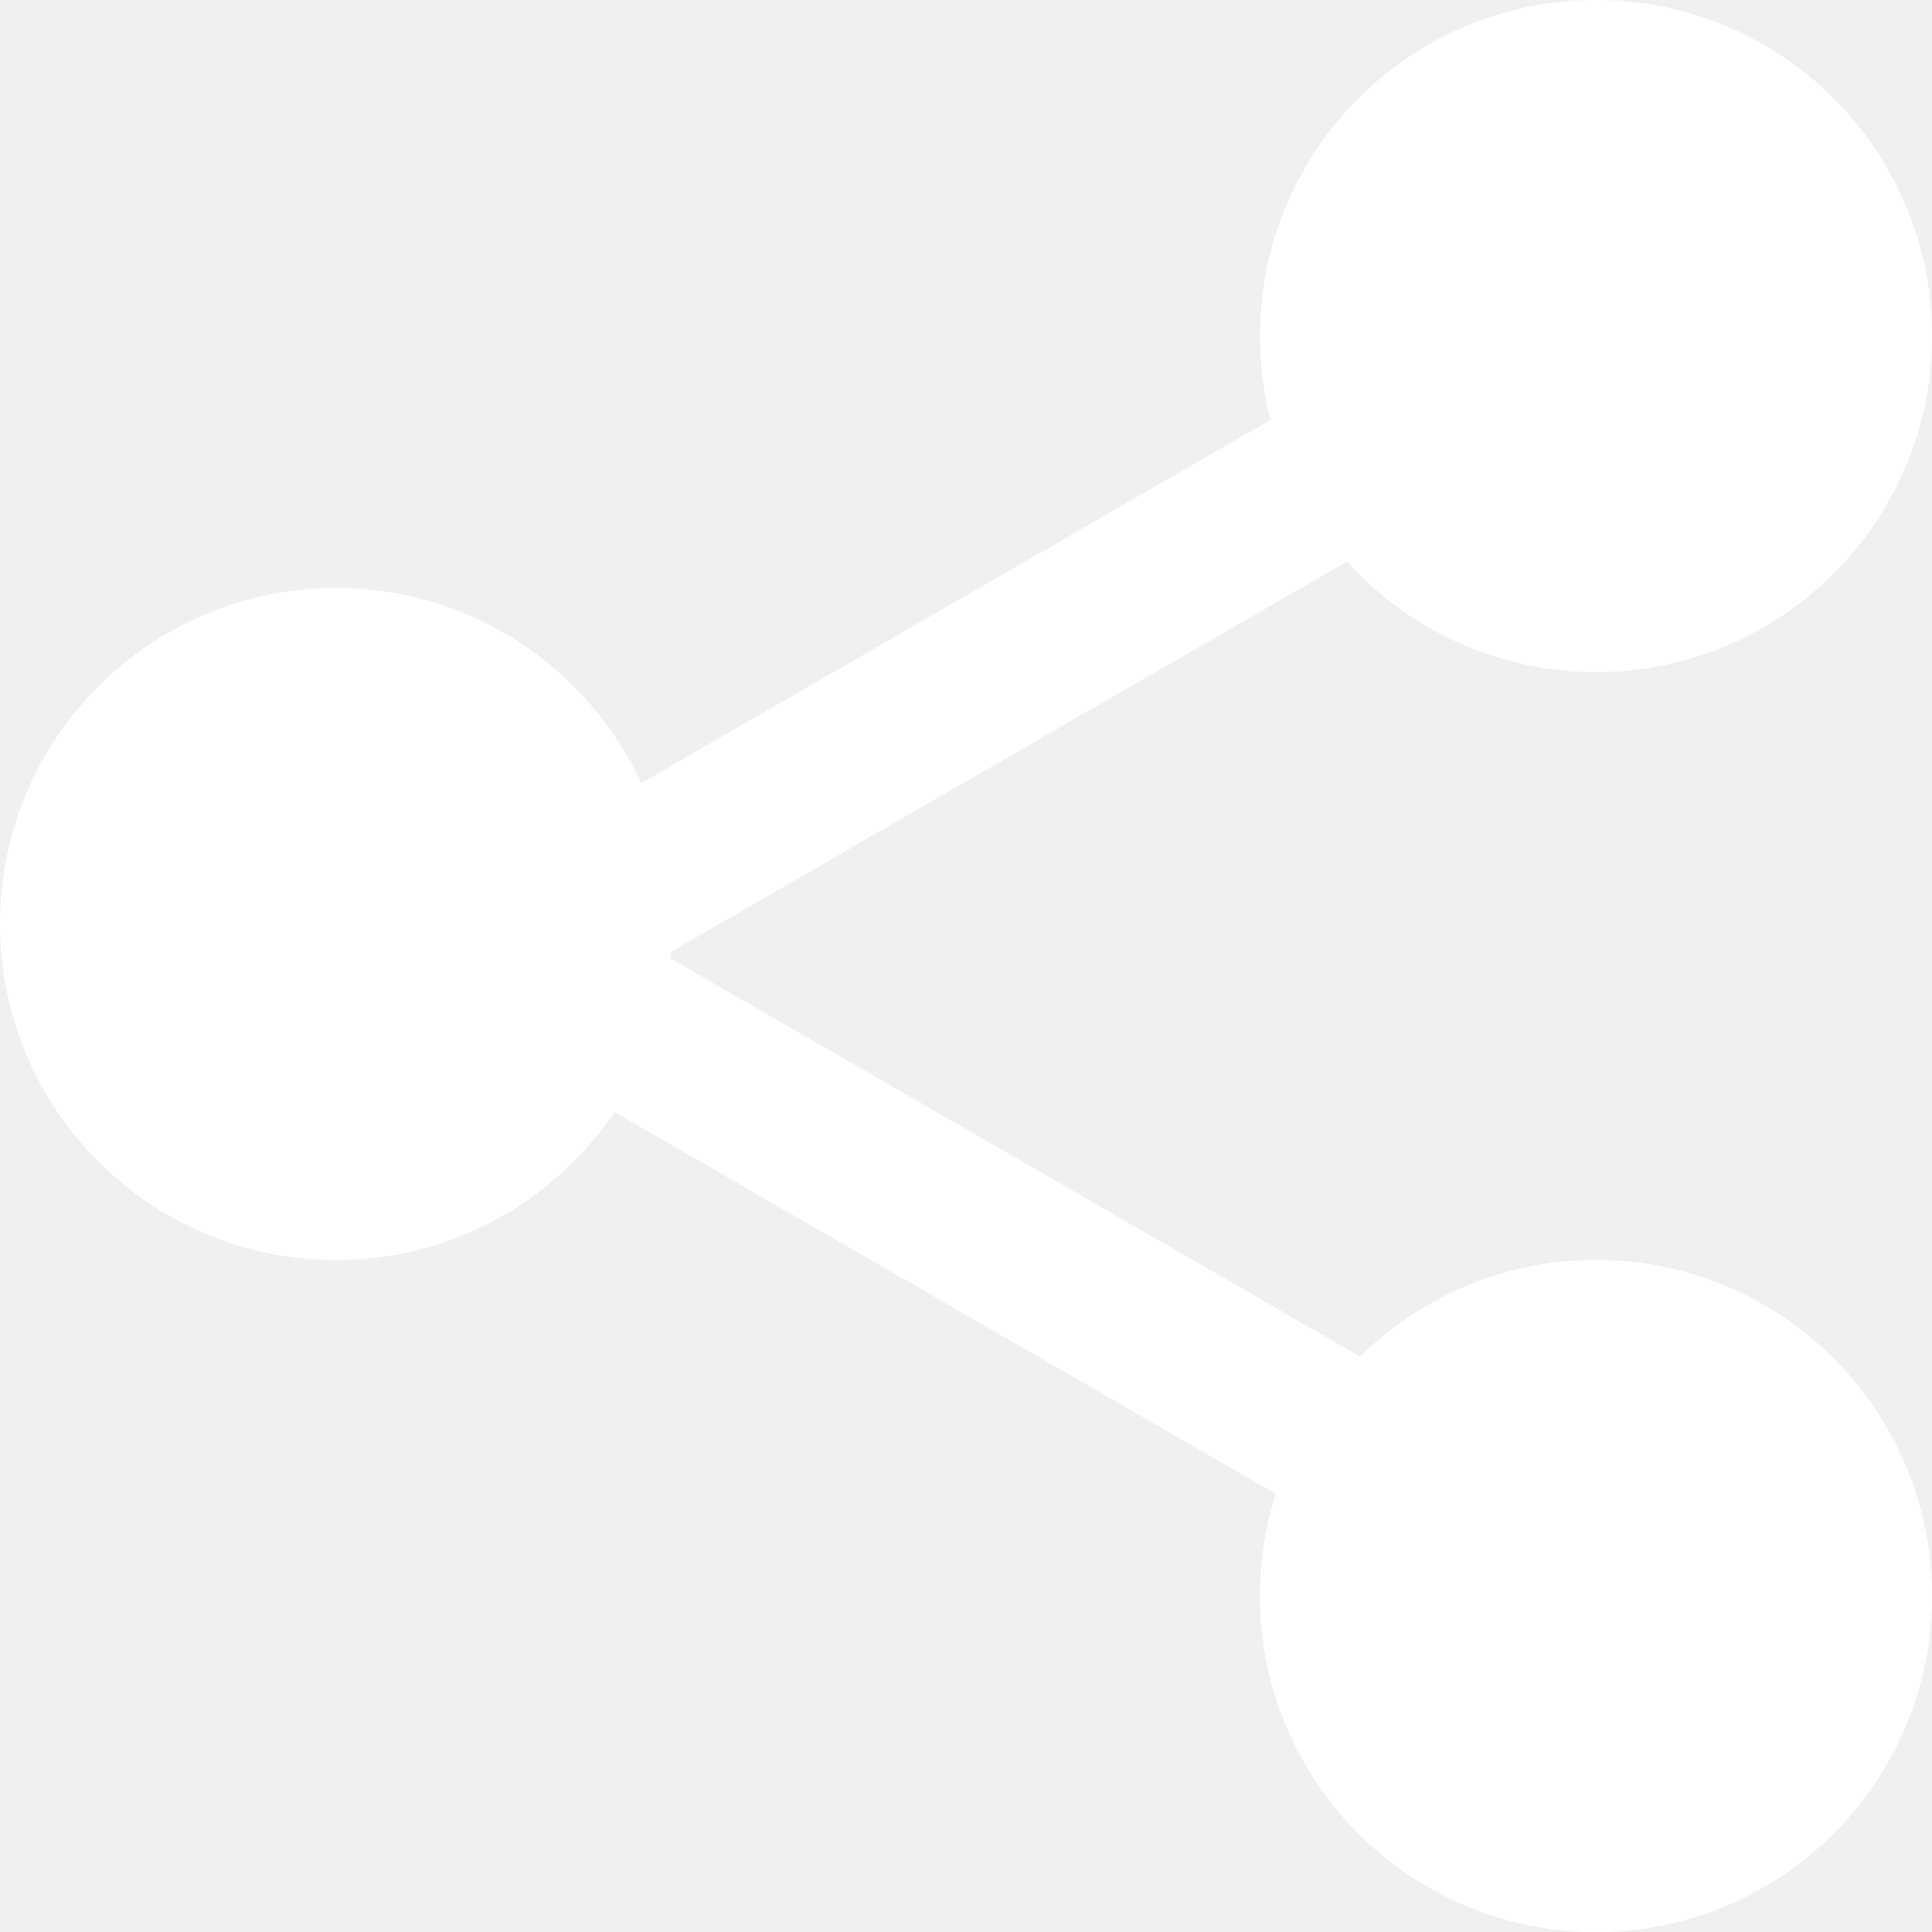
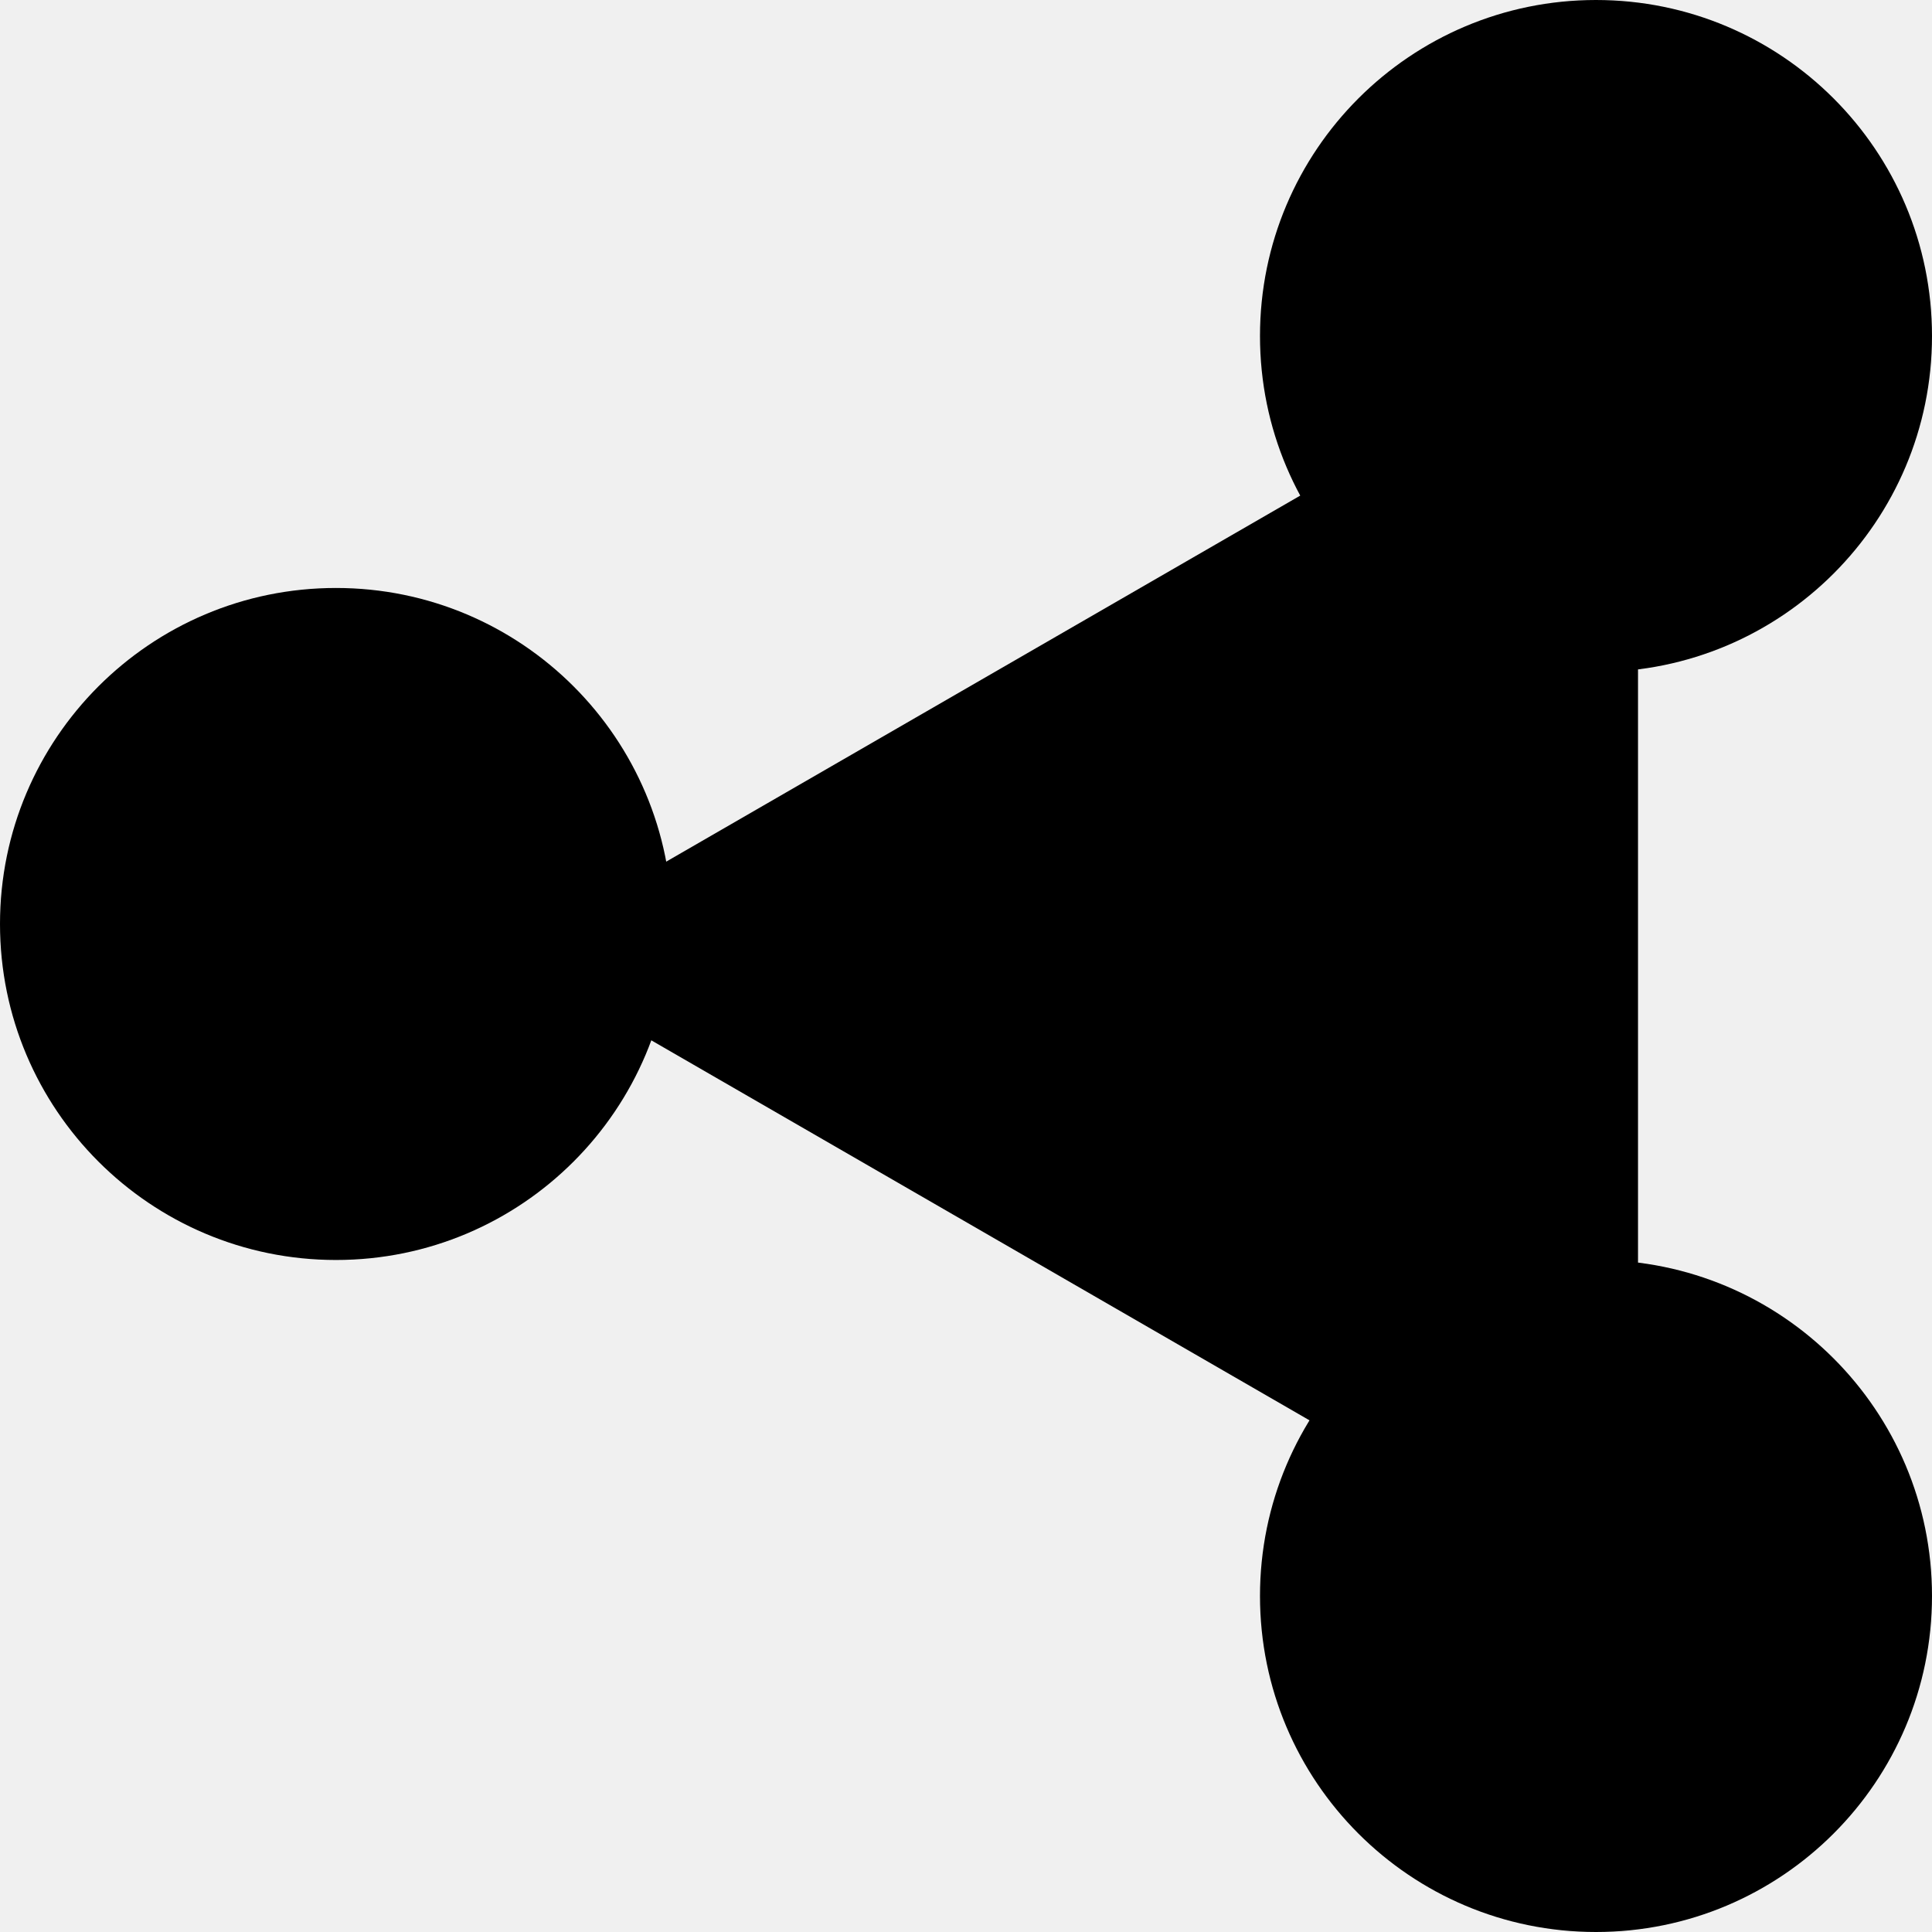
- <svg xmlns="http://www.w3.org/2000/svg" width="24" height="24" viewBox="0 0 24 24" fill="none">
-   <circle cx="4.174" cy="11.478" r="4.174" fill="white" />
-   <circle cx="19.826" cy="4.174" r="4.174" fill="white" />
-   <circle cx="19.826" cy="19.826" r="4.174" fill="white" />
-   <path d="M20.348 3.734L6.261 11.867L20.348 20" stroke="white" stroke-width="2" />
+ <svg xmlns="http://www.w3.org/2000/svg" width="24" height="24" viewBox="0 0 24 24">
+   <circle cx="4.174" cy="11.478" r="4.174" />
+   <circle cx="19.826" cy="4.174" r="4.174" />
+   <circle cx="19.826" cy="19.826" r="4.174" />
+   <path d="M20.348 3.734L6.261 11.867L20.348 20" stroke-width="2" />
</svg>
